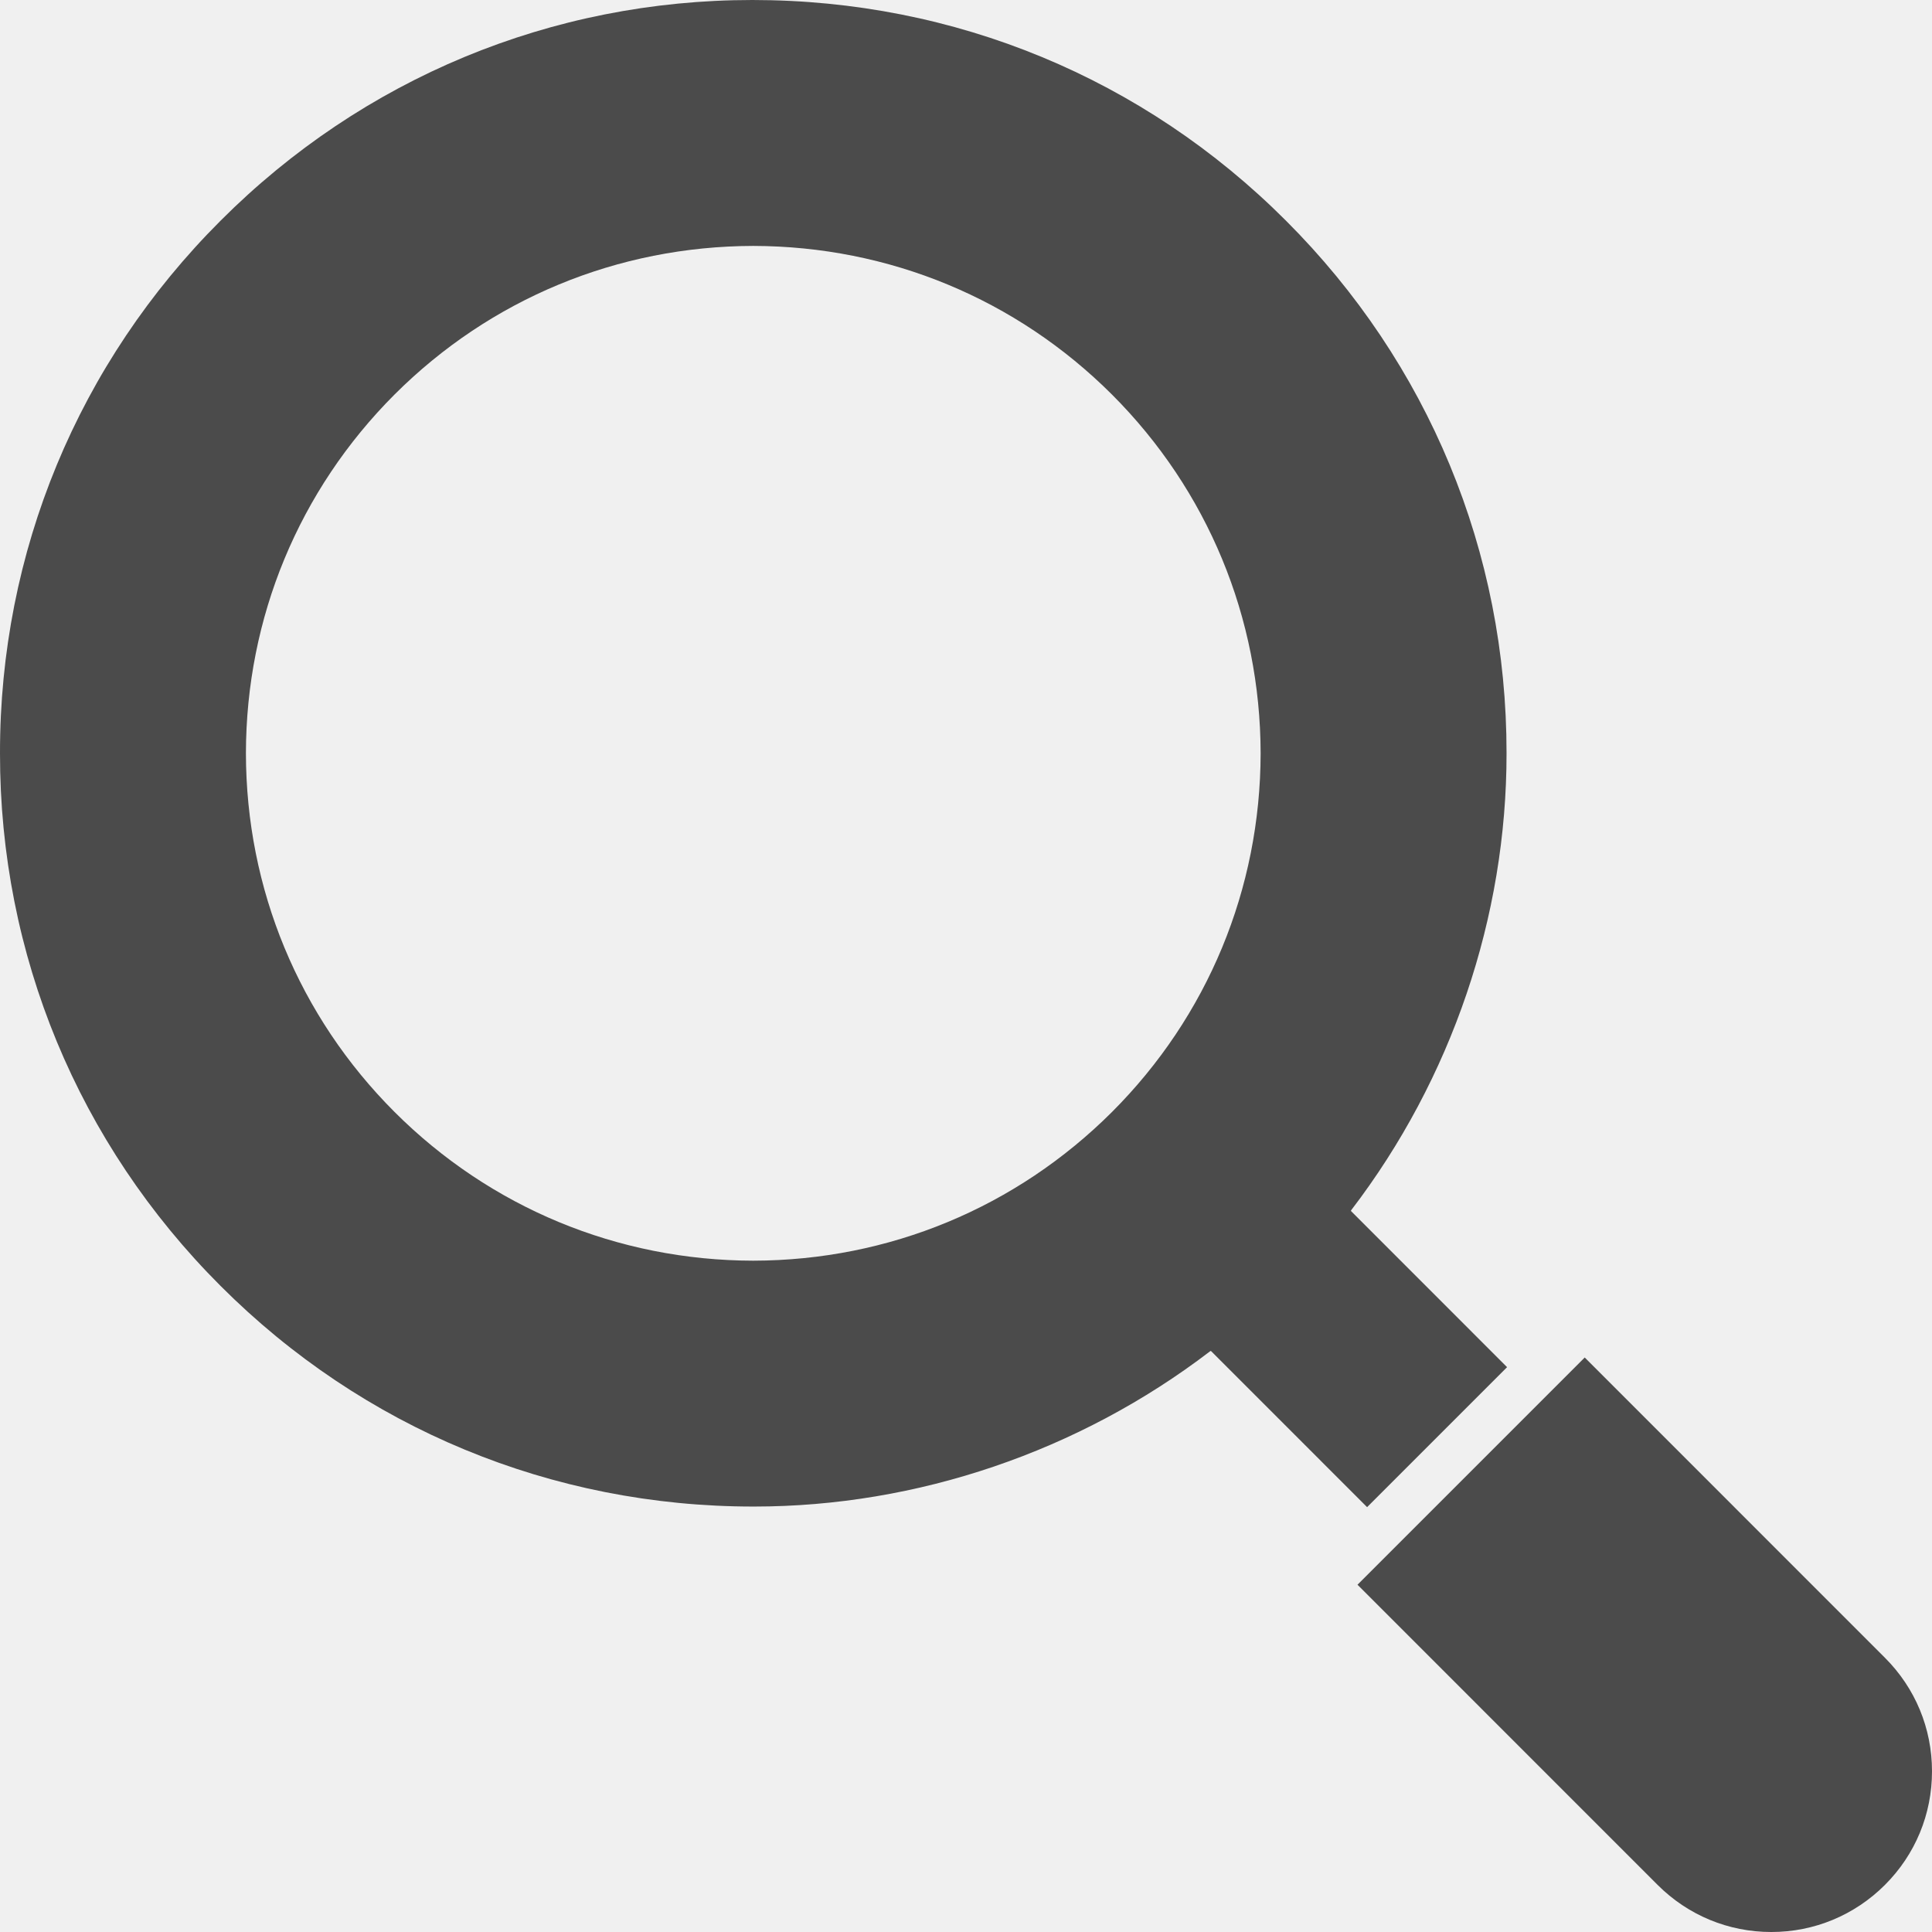
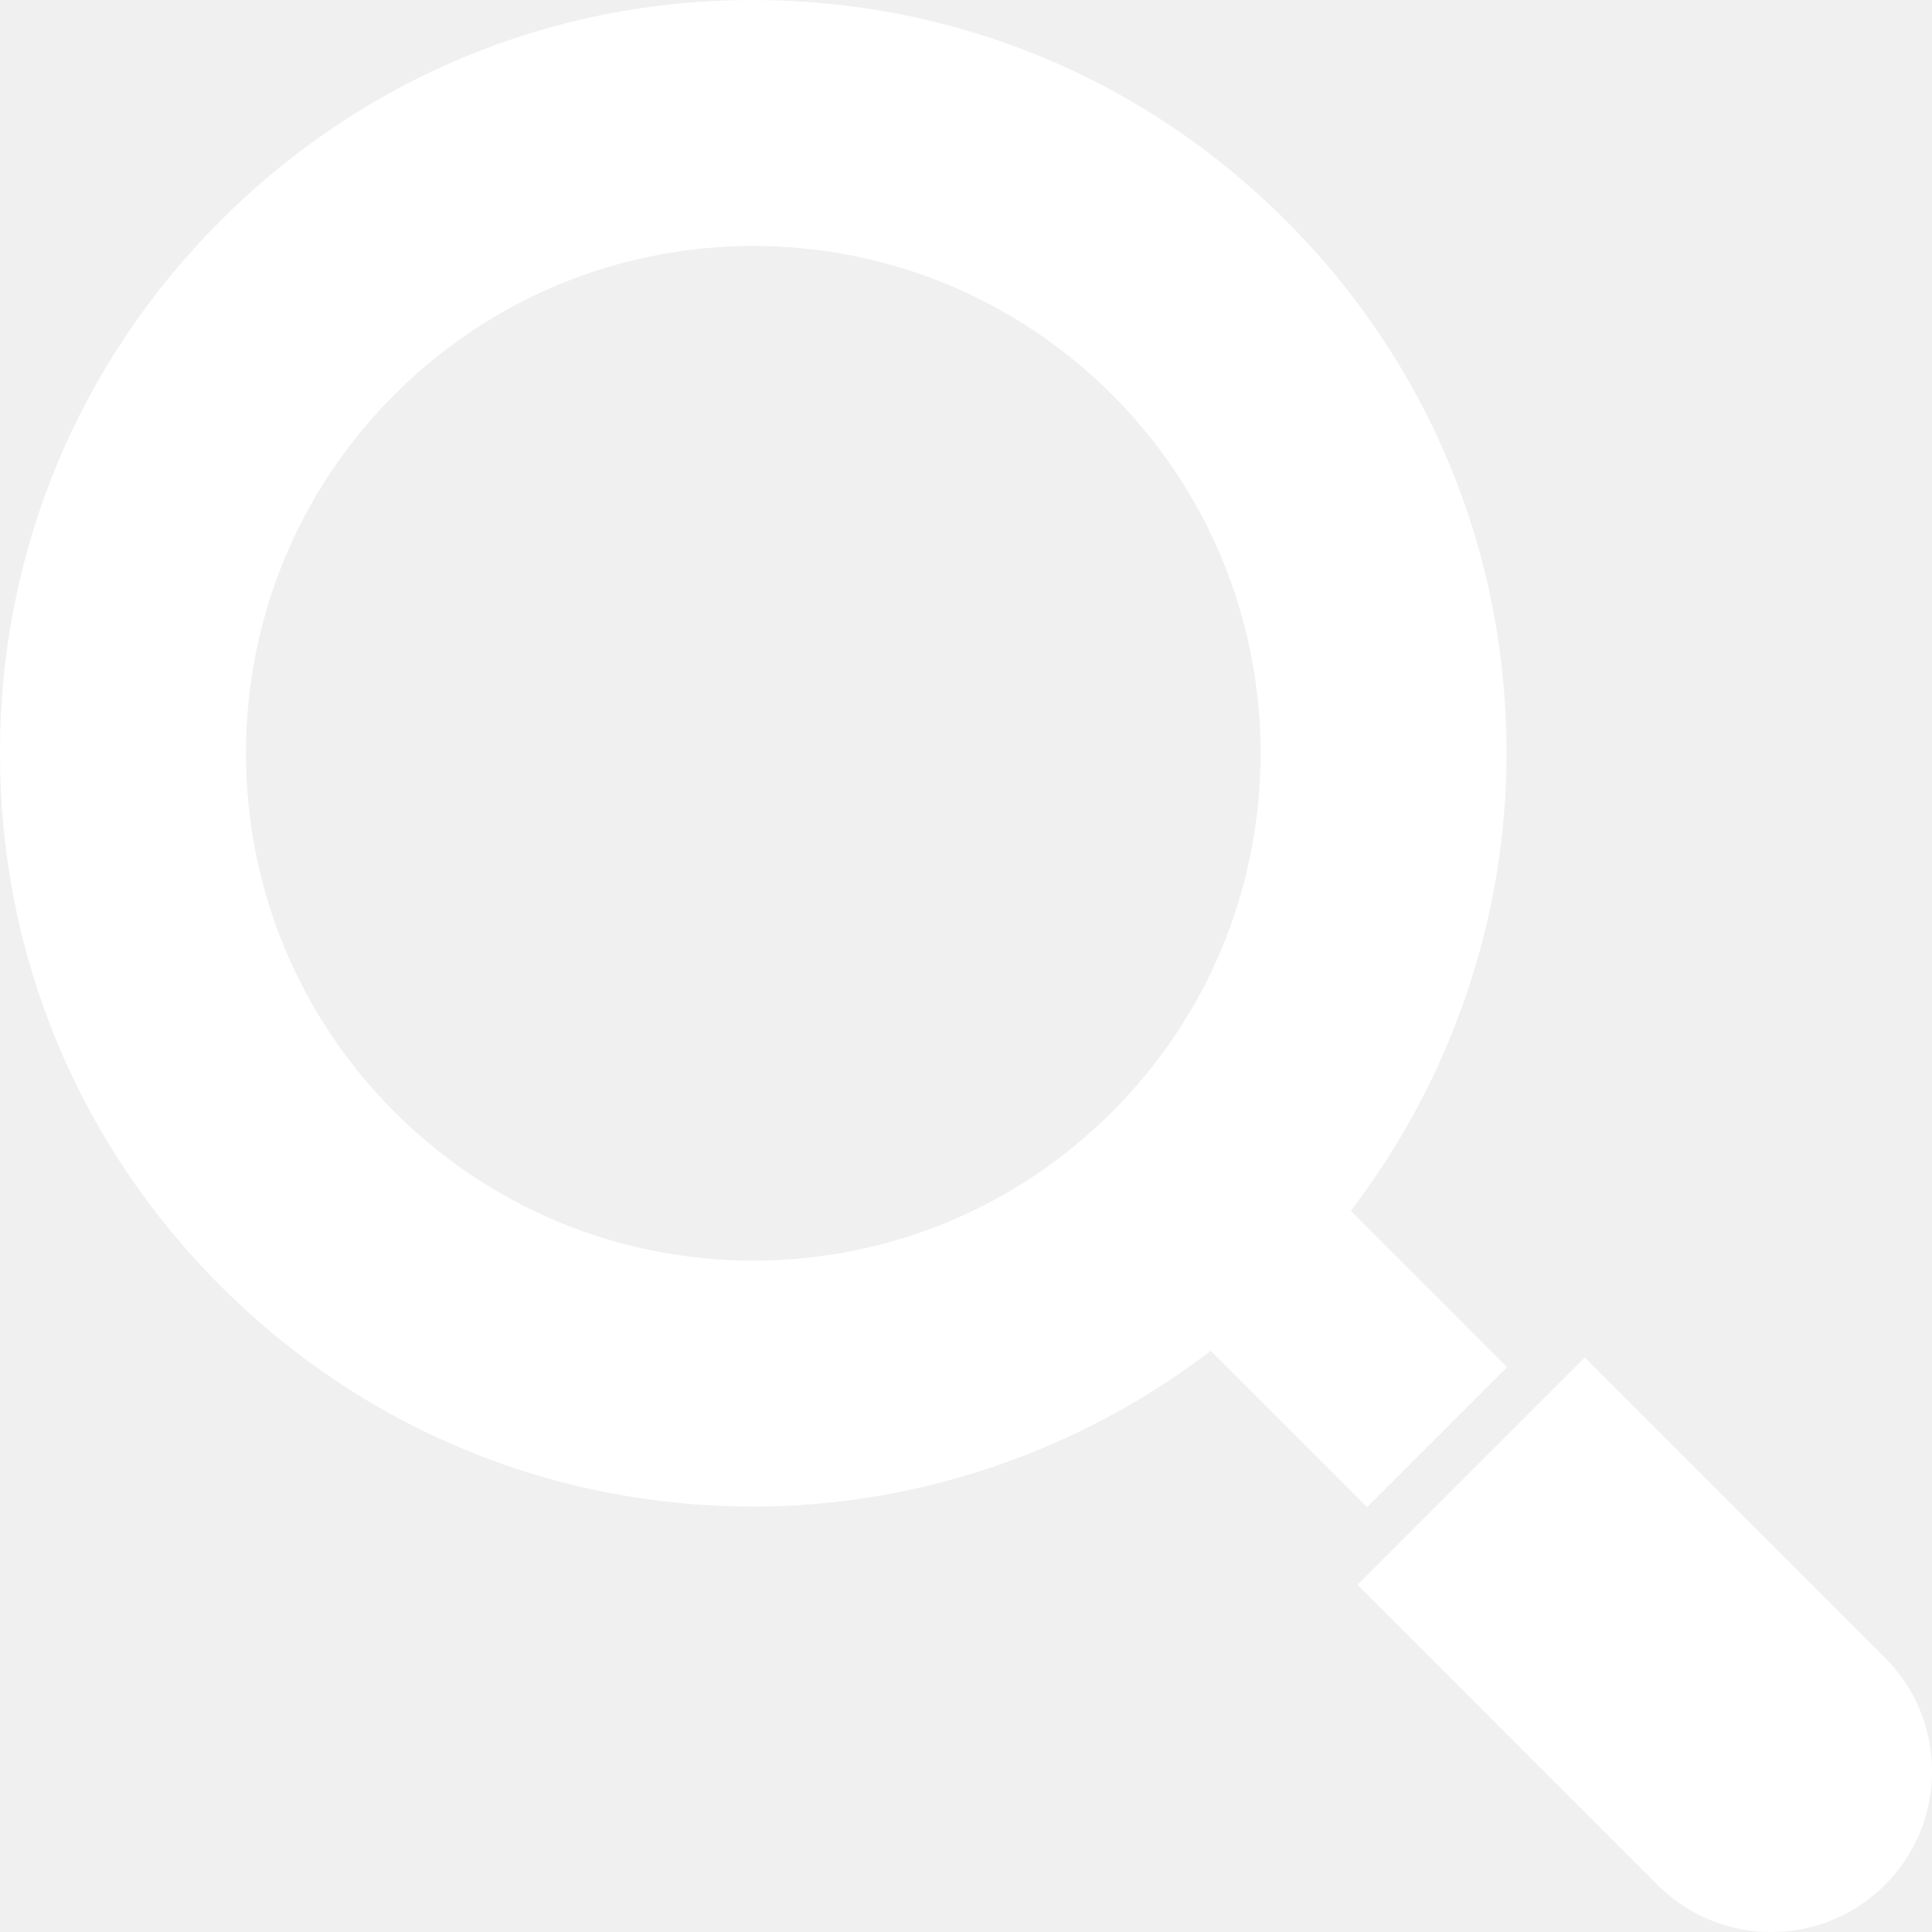
<svg xmlns="http://www.w3.org/2000/svg" version="1.1" id="_x32_" x="0px" y="0px" width="512px" height="512px" viewBox="0 0 512 512" style="width: 256px; height: 256px; opacity: 1;" xml:space="preserve">
  <style type="text/css">

- 	.st0{fill:#4B4B4B;}
+ 	.st0{fill:white;}

</style>
  <g>
-     <path class="st0" d="M499.516,439.313l-79.547-79.563l-60.219,60.219l79.547,79.563c8.047,8.031,18.734,12.469,30.125,12.469   c11.359,0,22.047-4.438,30.094-12.469c8.063-8.047,12.484-18.75,12.484-30.125S507.563,447.344,499.516,439.313z" style="fill: rgb(75, 75, 75);" />
-     <path class="st0" d="M399.391,362.313L358,320.906c0.063-0.094,0.063-0.188,0.125-0.25c26.563-34.719,41.156-77.688,41.125-121.031   c0.047-53.281-20.703-103.438-58.469-141.156C303.109,20.766,253.063,0,199.375,0C146.172,0,96.141,20.766,58.469,58.469   C20.703,96.188-0.063,146.344,0,199.641c-0.047,53.297,20.719,103.422,58.453,141.141c37.688,37.719,87.766,58.469,141.188,58.469   h0.188c43.234,0,86.141-14.594,120.828-41.125c0.078-0.063,0.156-0.094,0.234-0.125l41.406,41.406L399.391,362.313z    M294.688,294.688c-25.391,25.344-59.125,39.344-95.078,39.406c-35.922-0.063-69.672-14.063-95.047-39.406   c-25.359-25.359-39.344-59.125-39.391-95.063c0.047-35.938,14.031-69.688,39.375-95.063c25.375-25.344,59.125-39.313,95.063-39.391   c0.016-0.016,0.031,0,0.031,0c35.922,0.078,69.672,14.047,95.047,39.391c25.344,25.359,39.328,59.125,39.391,95.094   C334.016,235.578,320.031,269.344,294.688,294.688z" style="fill: rgb(75, 75, 75);" />
+     <path class="st0" d="M499.516,439.313l-79.547-79.563l-60.219,60.219l79.547,79.563c8.047,8.031,18.734,12.469,30.125,12.469   c11.359,0,22.047-4.438,30.094-12.469c8.063-8.047,12.484-18.75,12.484-30.125S507.563,447.344,499.516,439.313z" />
+     <path class="st0" d="M399.391,362.313L358,320.906c0.063-0.094,0.063-0.188,0.125-0.25c26.563-34.719,41.156-77.688,41.125-121.031   c0.047-53.281-20.703-103.438-58.469-141.156C303.109,20.766,253.063,0,199.375,0C146.172,0,96.141,20.766,58.469,58.469   C20.703,96.188-0.063,146.344,0,199.641c-0.047,53.297,20.719,103.422,58.453,141.141c37.688,37.719,87.766,58.469,141.188,58.469   h0.188c43.234,0,86.141-14.594,120.828-41.125c0.078-0.063,0.156-0.094,0.234-0.125l41.406,41.406L399.391,362.313z    M294.688,294.688c-25.391,25.344-59.125,39.344-95.078,39.406c-35.922-0.063-69.672-14.063-95.047-39.406   c-25.359-25.359-39.344-59.125-39.391-95.063c0.047-35.938,14.031-69.688,39.375-95.063c25.375-25.344,59.125-39.313,95.063-39.391   c0.016-0.016,0.031,0,0.031,0c35.922,0.078,69.672,14.047,95.047,39.391c25.344,25.359,39.328,59.125,39.391,95.094   C334.016,235.578,320.031,269.344,294.688,294.688z" />
  </g>
</svg>
